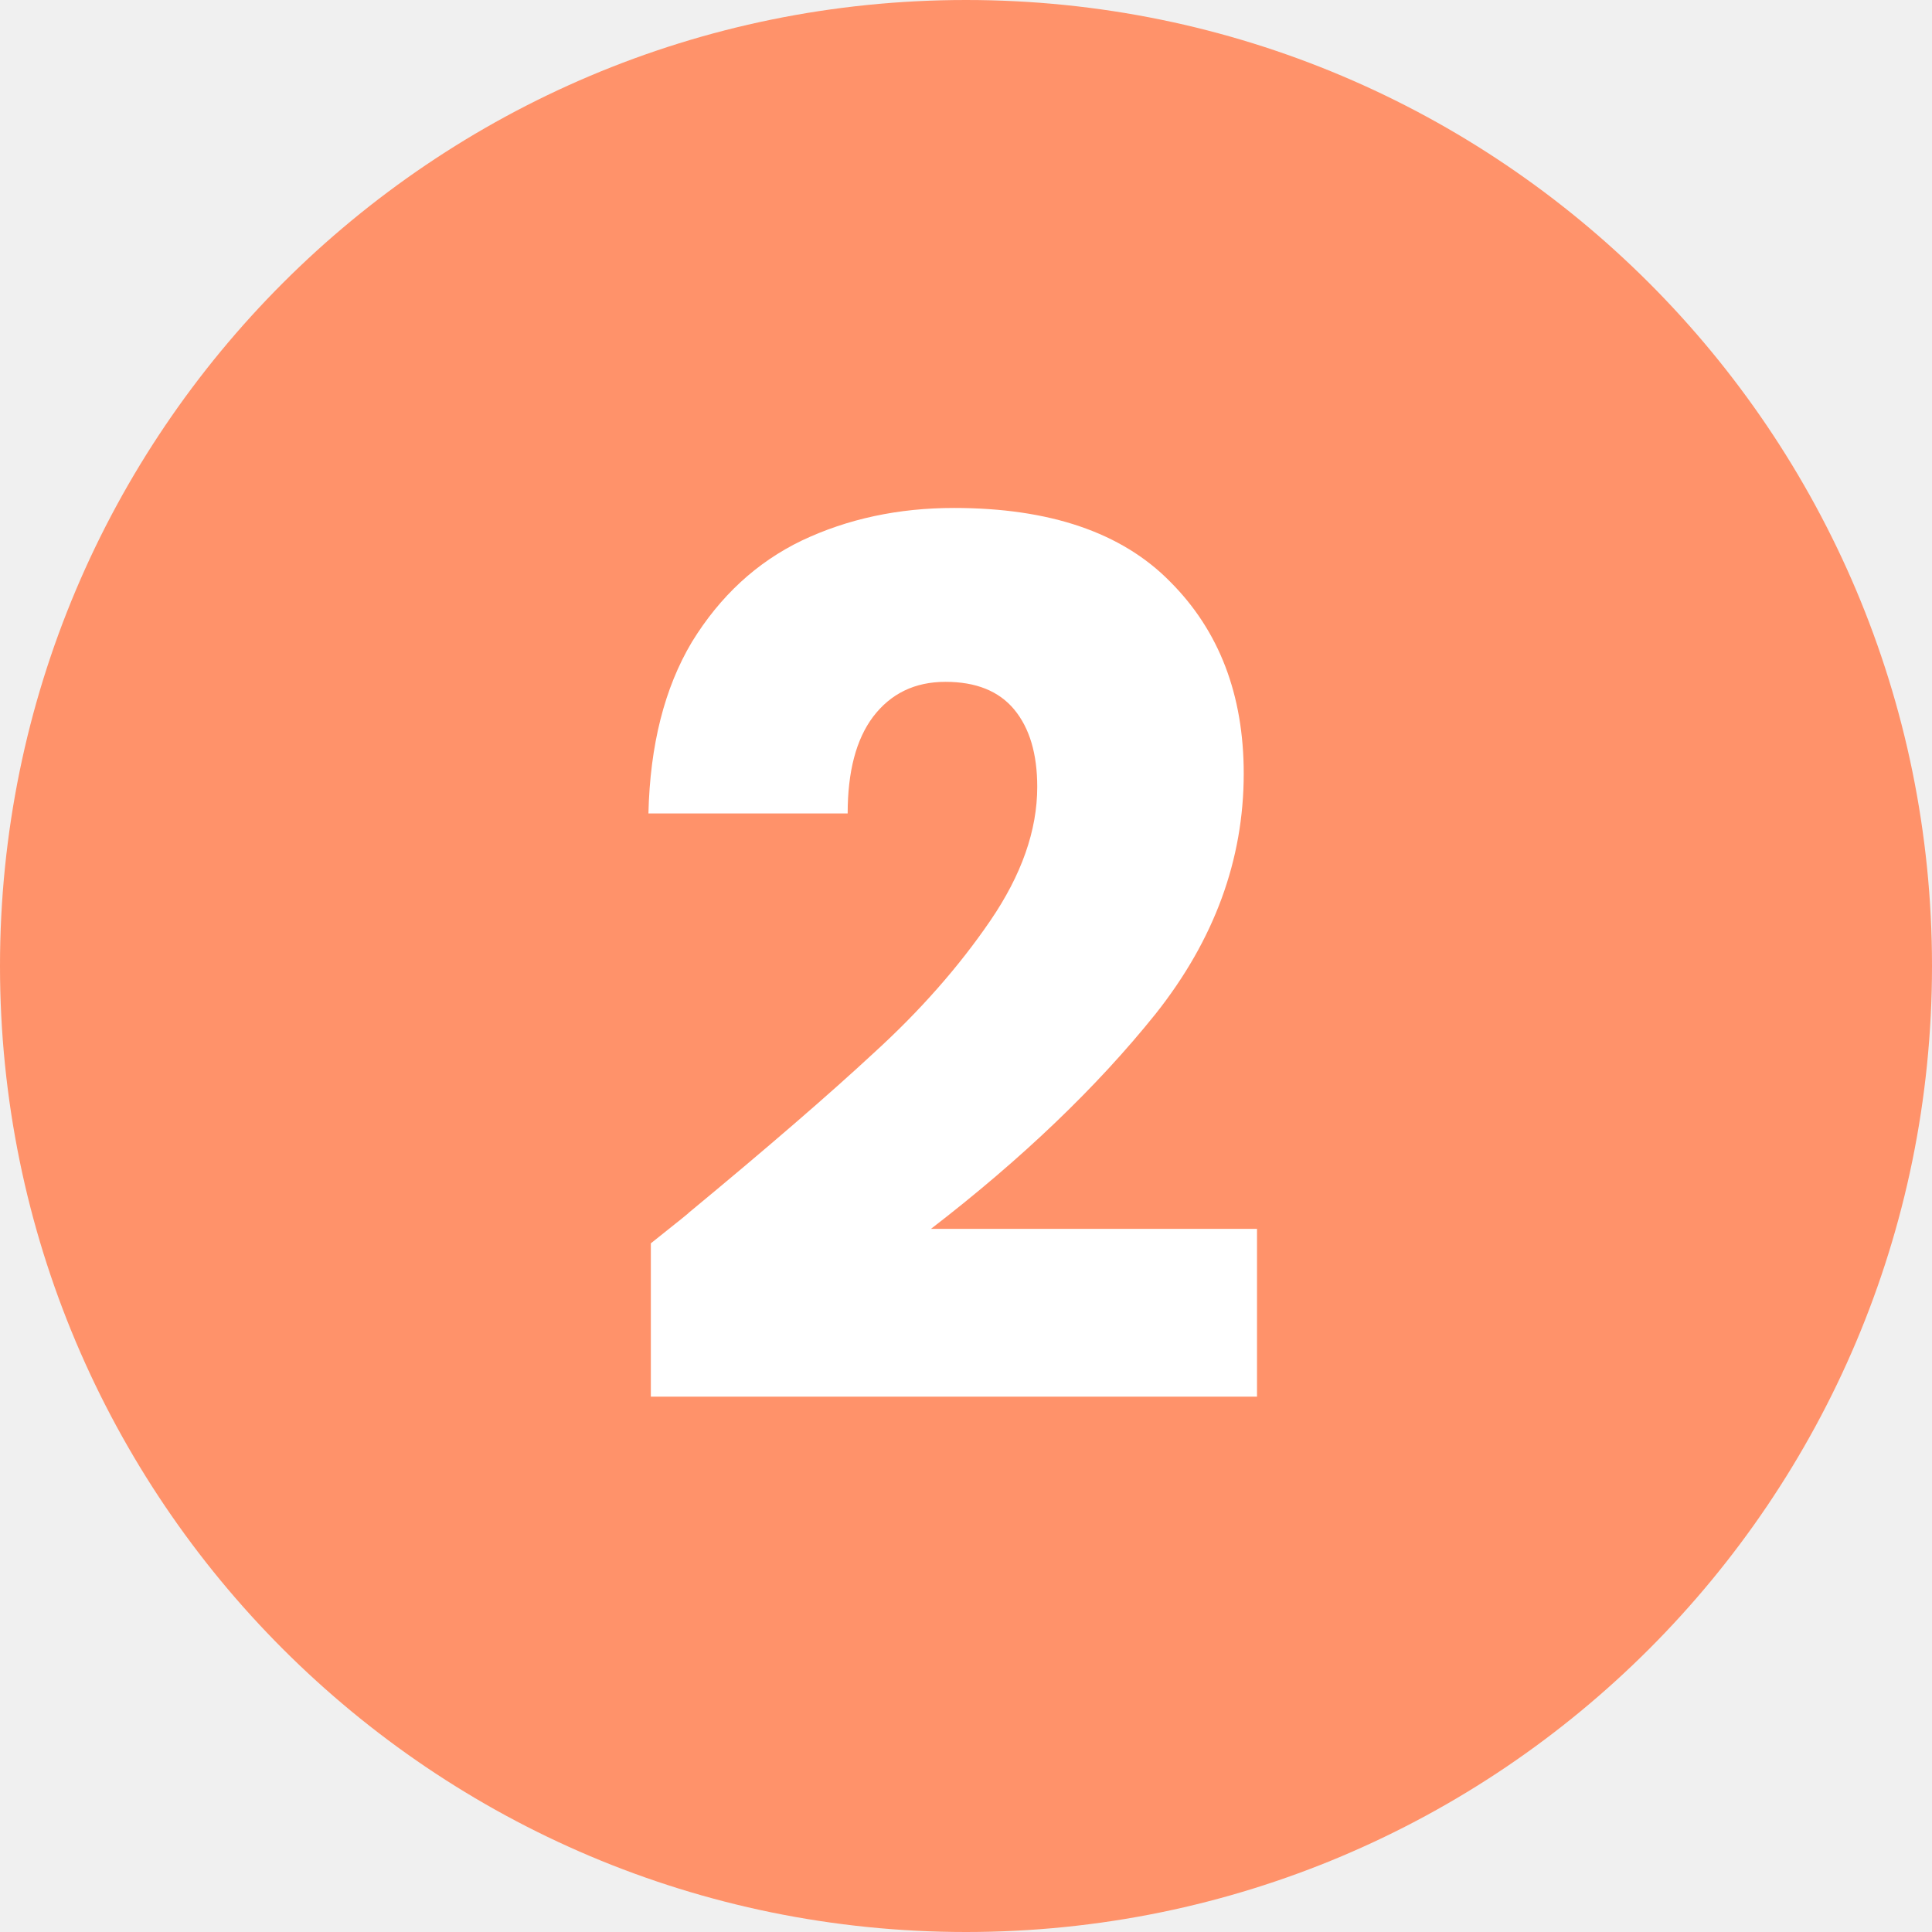
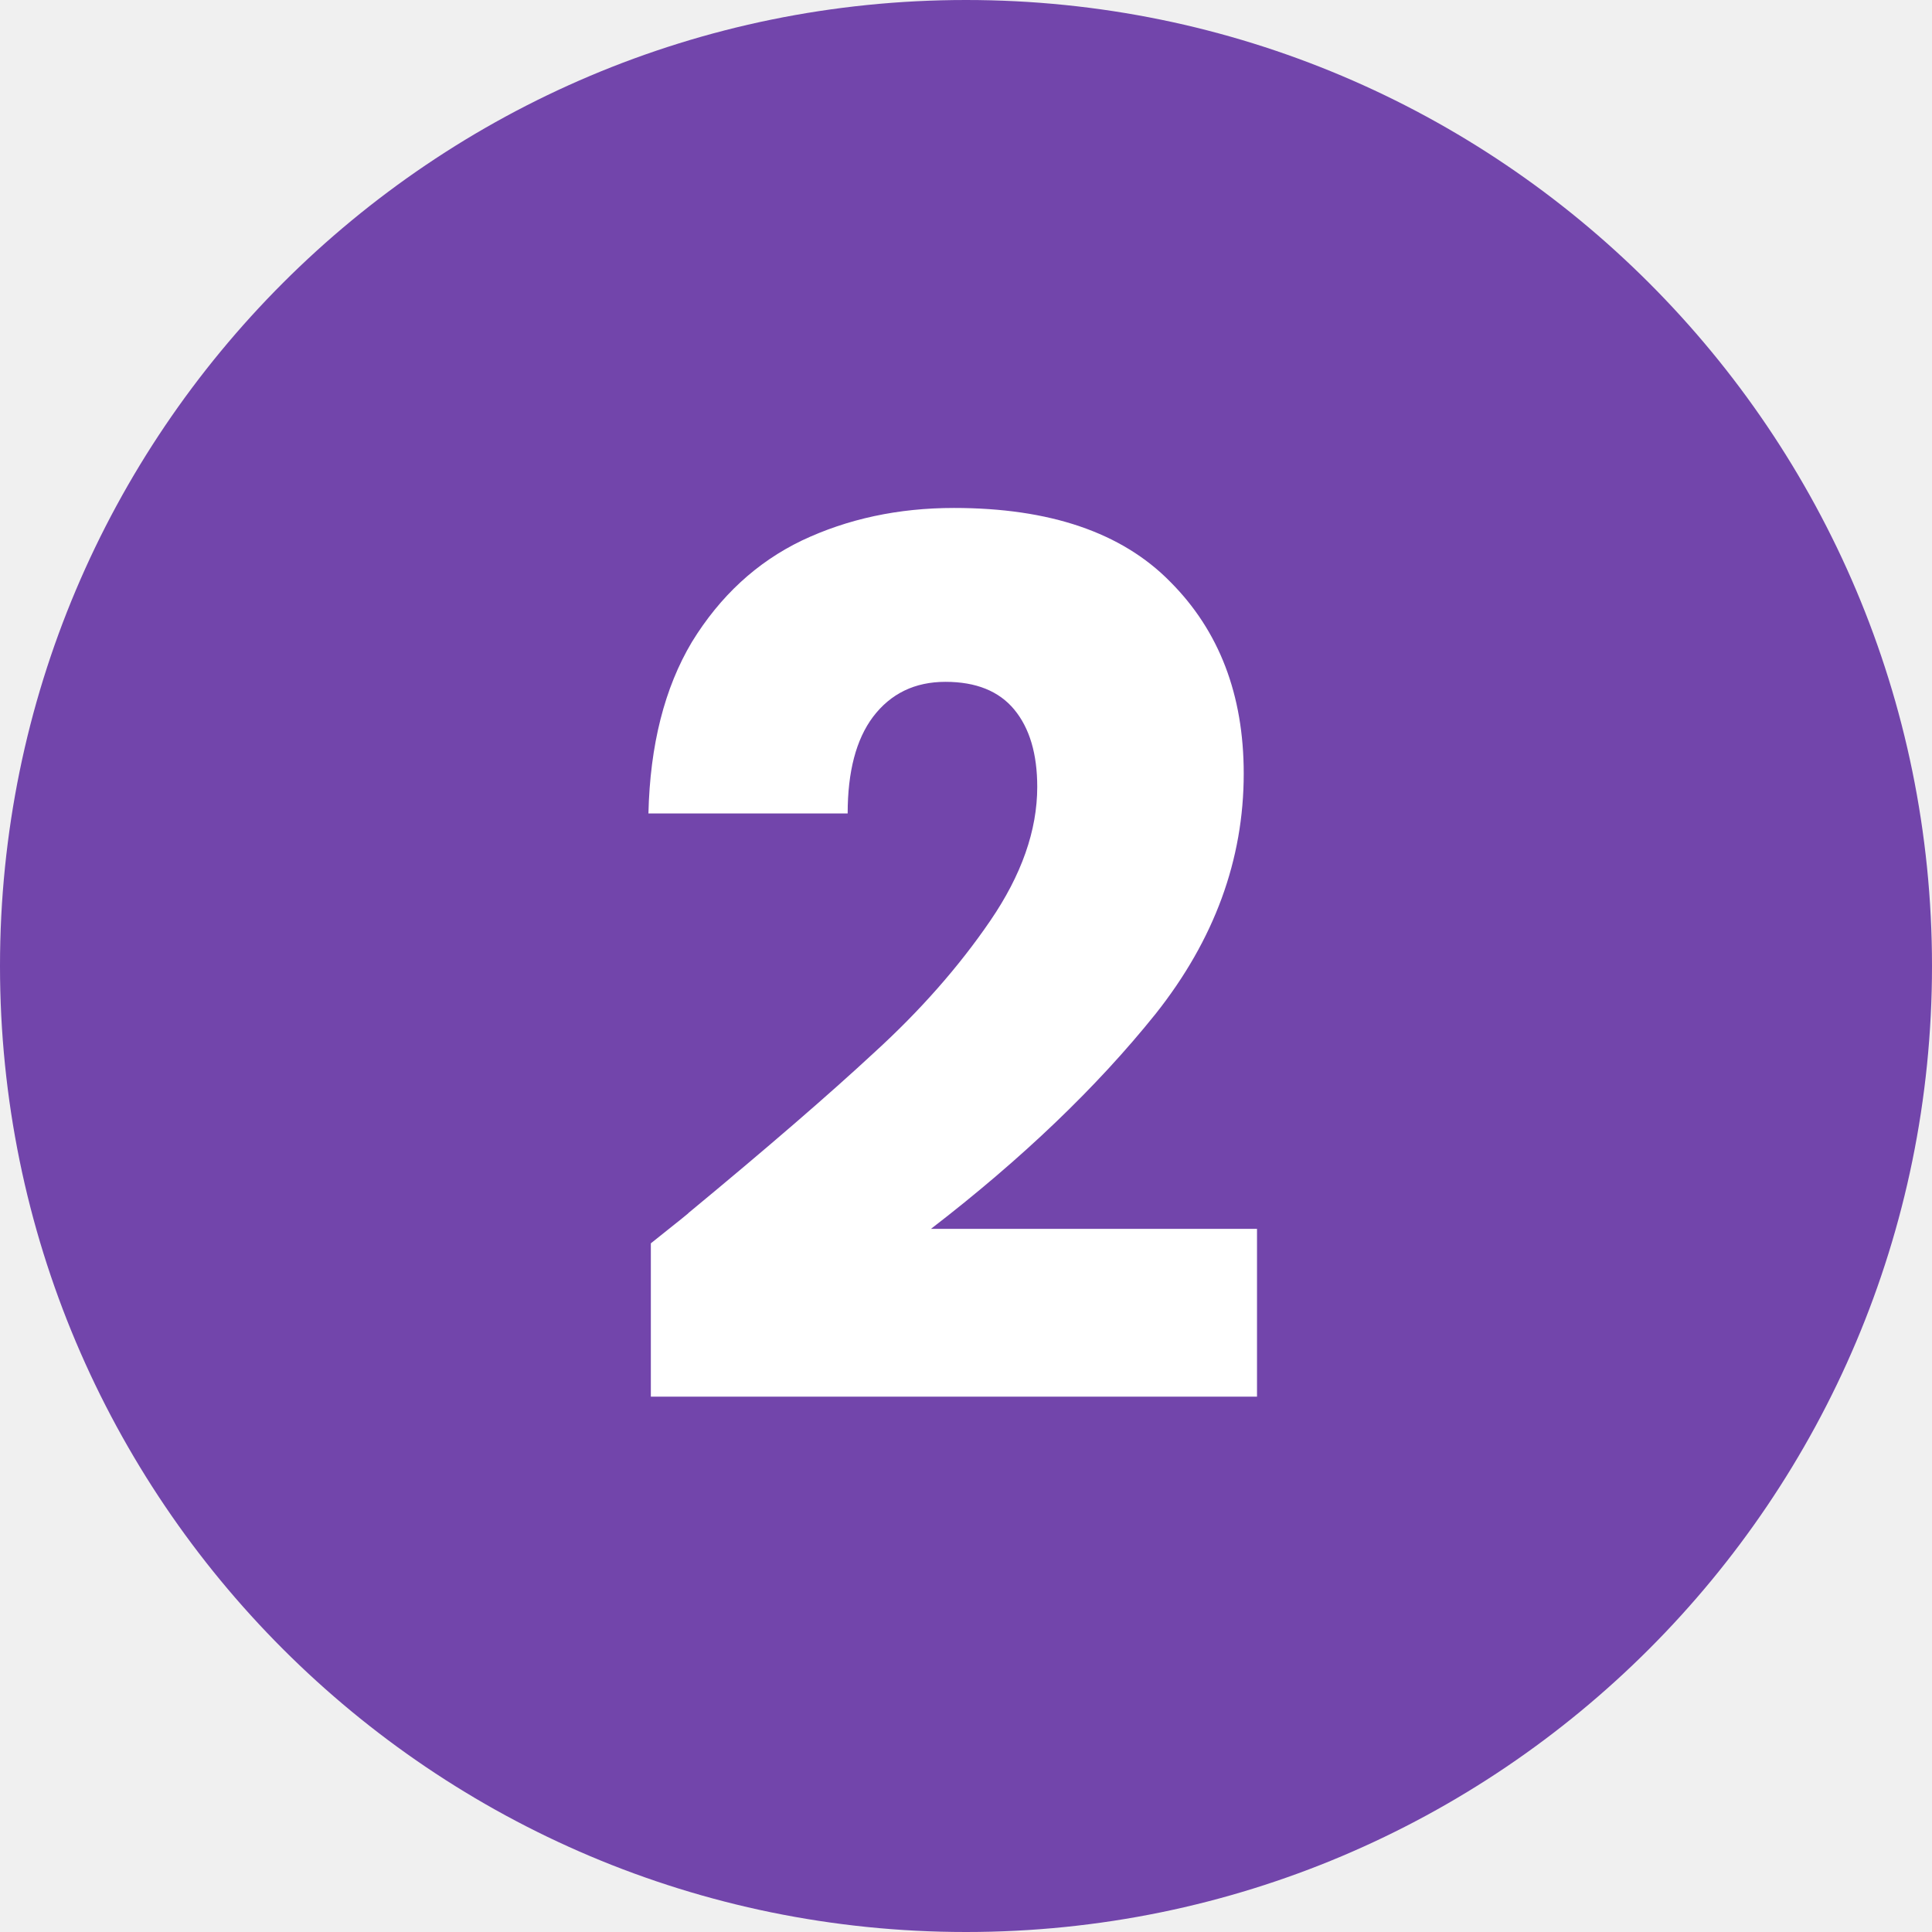
<svg xmlns="http://www.w3.org/2000/svg" width="48" height="48" viewBox="0 0 48 48" fill="none">
-   <rect width="48" height="48" rx="24" fill="#FF926A" />
+   <rect width="48" height="48" rx="24" fill="#7245AB" />
  <path d="M16.17 30.89C16.85 30.35 17.16 30.1 17.1 30.14C19.06 28.52 20.6 27.19 21.72 26.15C22.86 25.11 23.82 24.02 24.6 22.88C25.38 21.74 25.77 20.63 25.77 19.55C25.77 18.73 25.58 18.09 25.2 17.63C24.82 17.17 24.25 16.94 23.49 16.94C22.73 16.94 22.13 17.23 21.69 17.81C21.27 18.37 21.06 19.17 21.06 20.21H16.11C16.15 18.51 16.51 17.09 17.19 15.95C17.89 14.81 18.8 13.97 19.92 13.43C21.06 12.89 22.32 12.62 23.7 12.62C26.08 12.62 27.87 13.23 29.07 14.45C30.29 15.67 30.9 17.26 30.9 19.22C30.9 21.36 30.17 23.35 28.71 25.19C27.25 27.01 25.39 28.79 23.13 30.53H31.23V34.7H16.17V30.89Z" fill="white" />
</svg>
